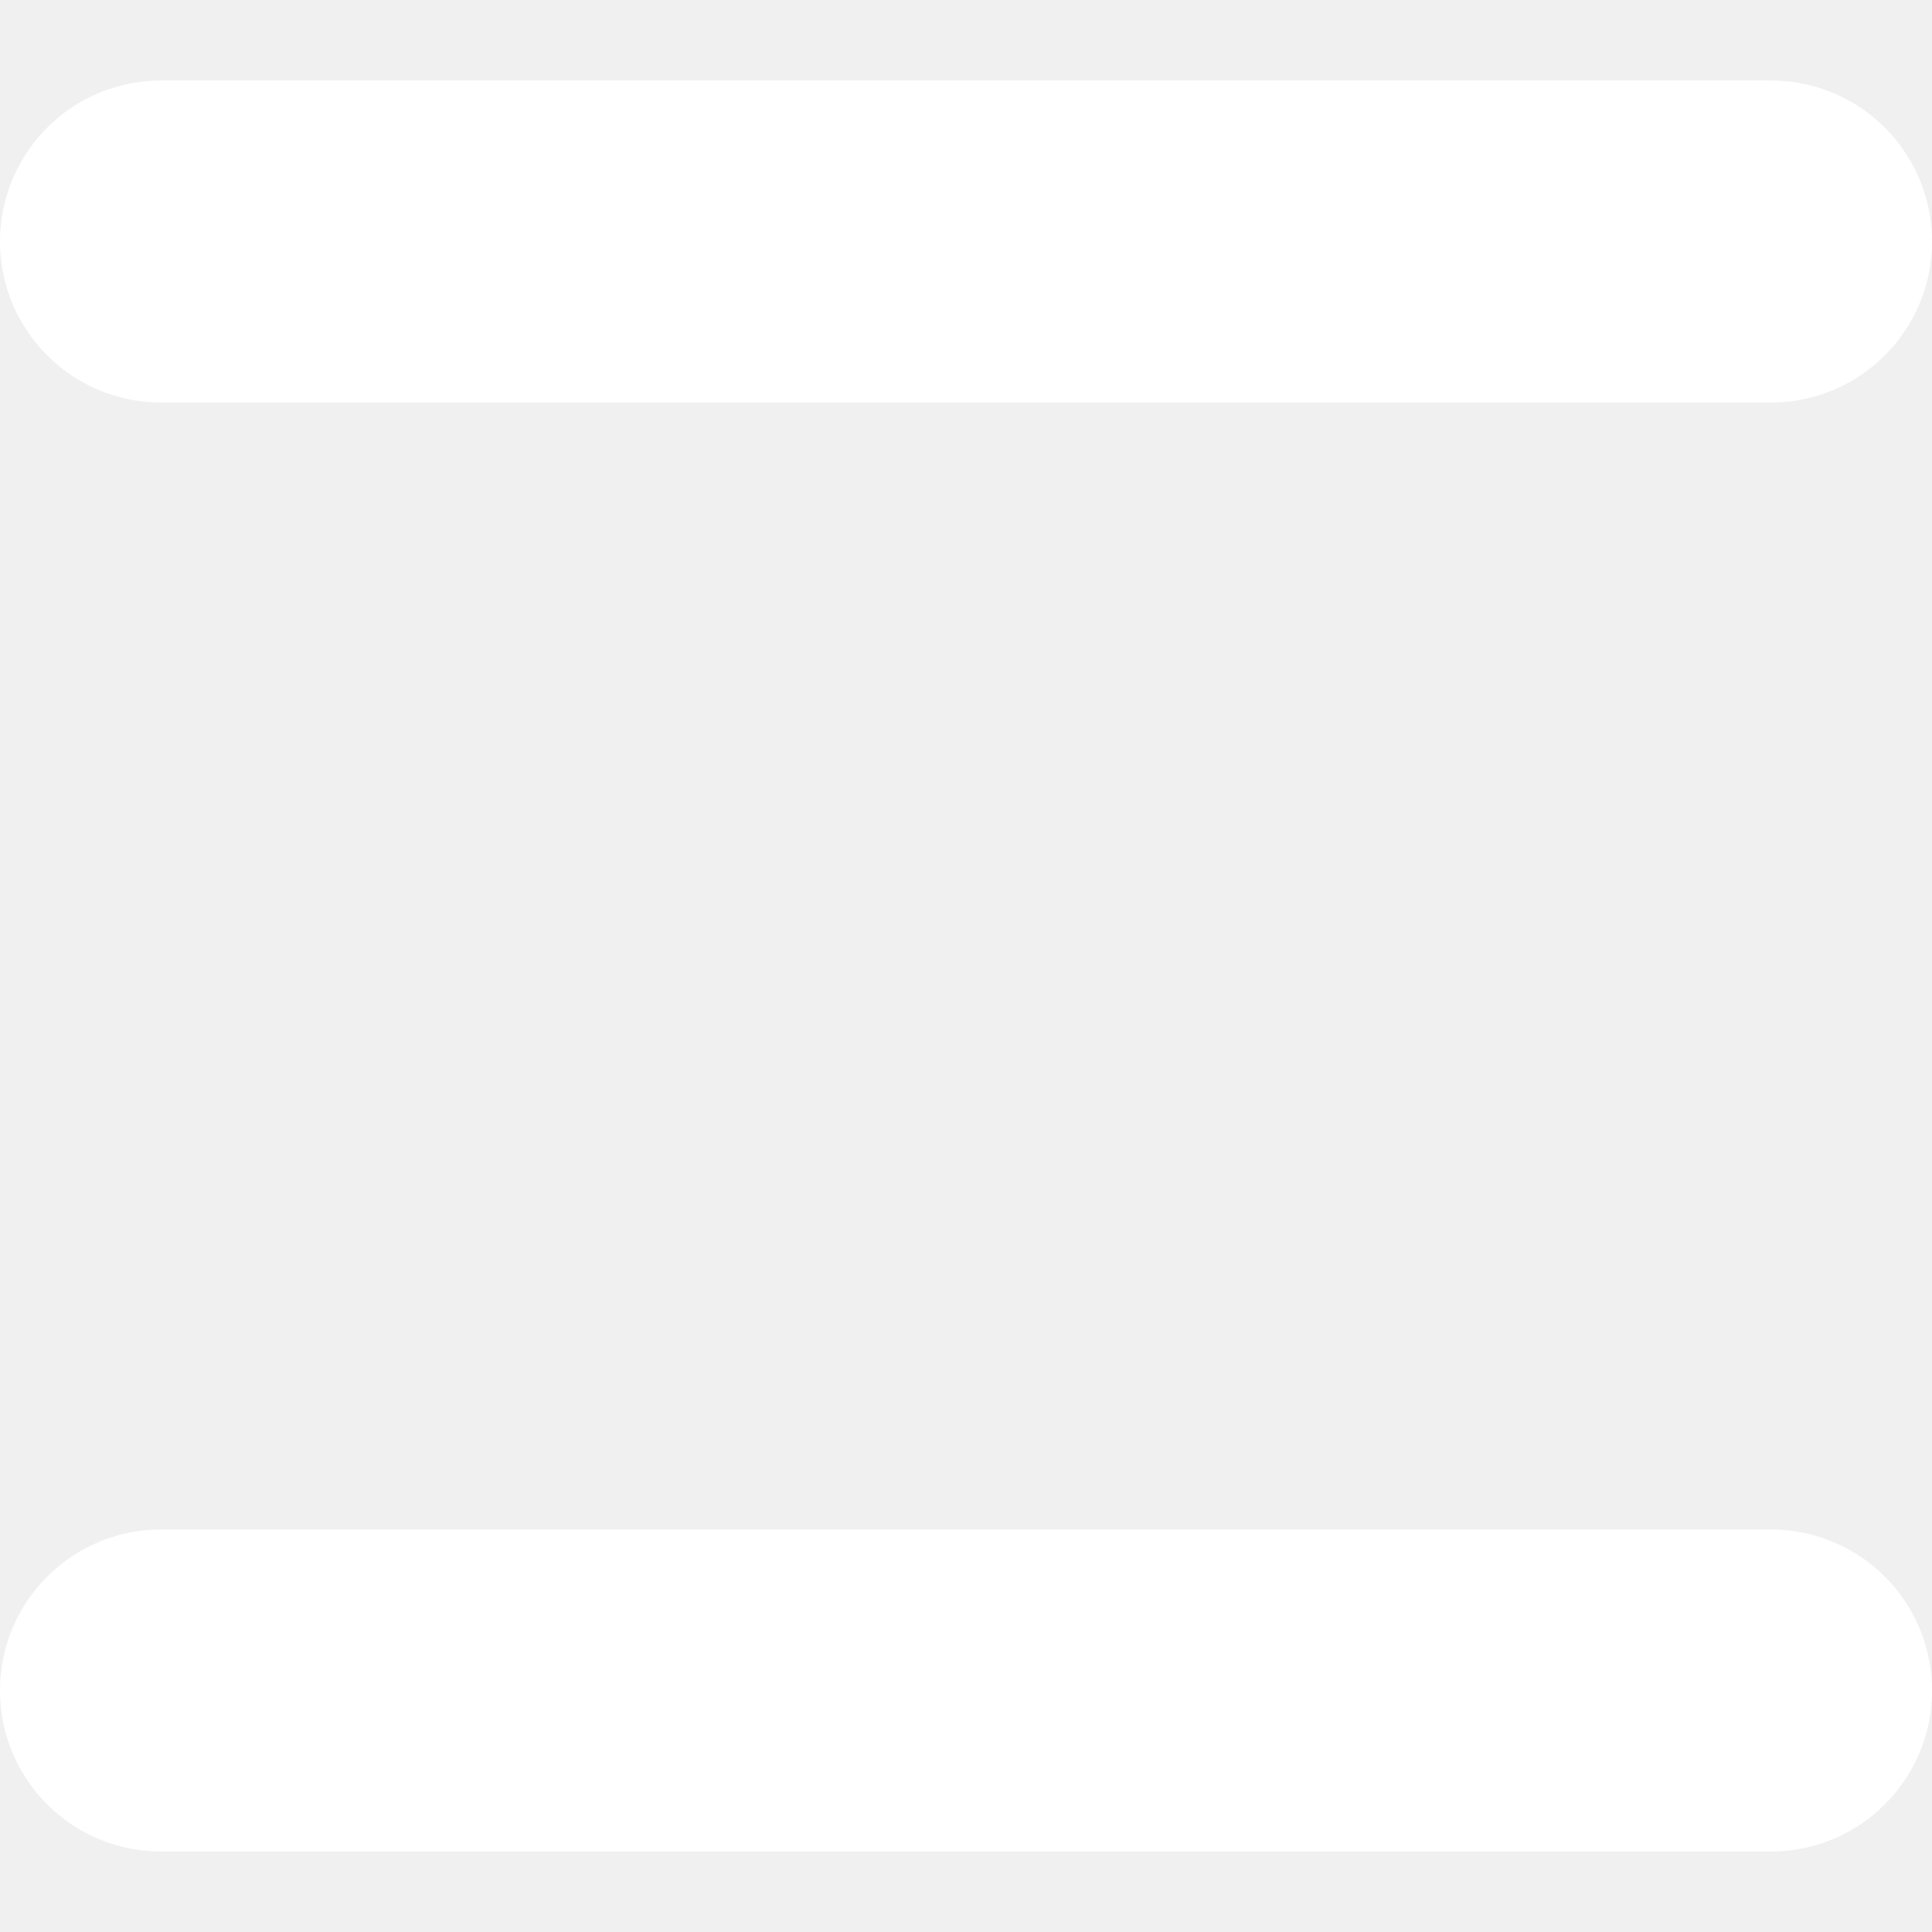
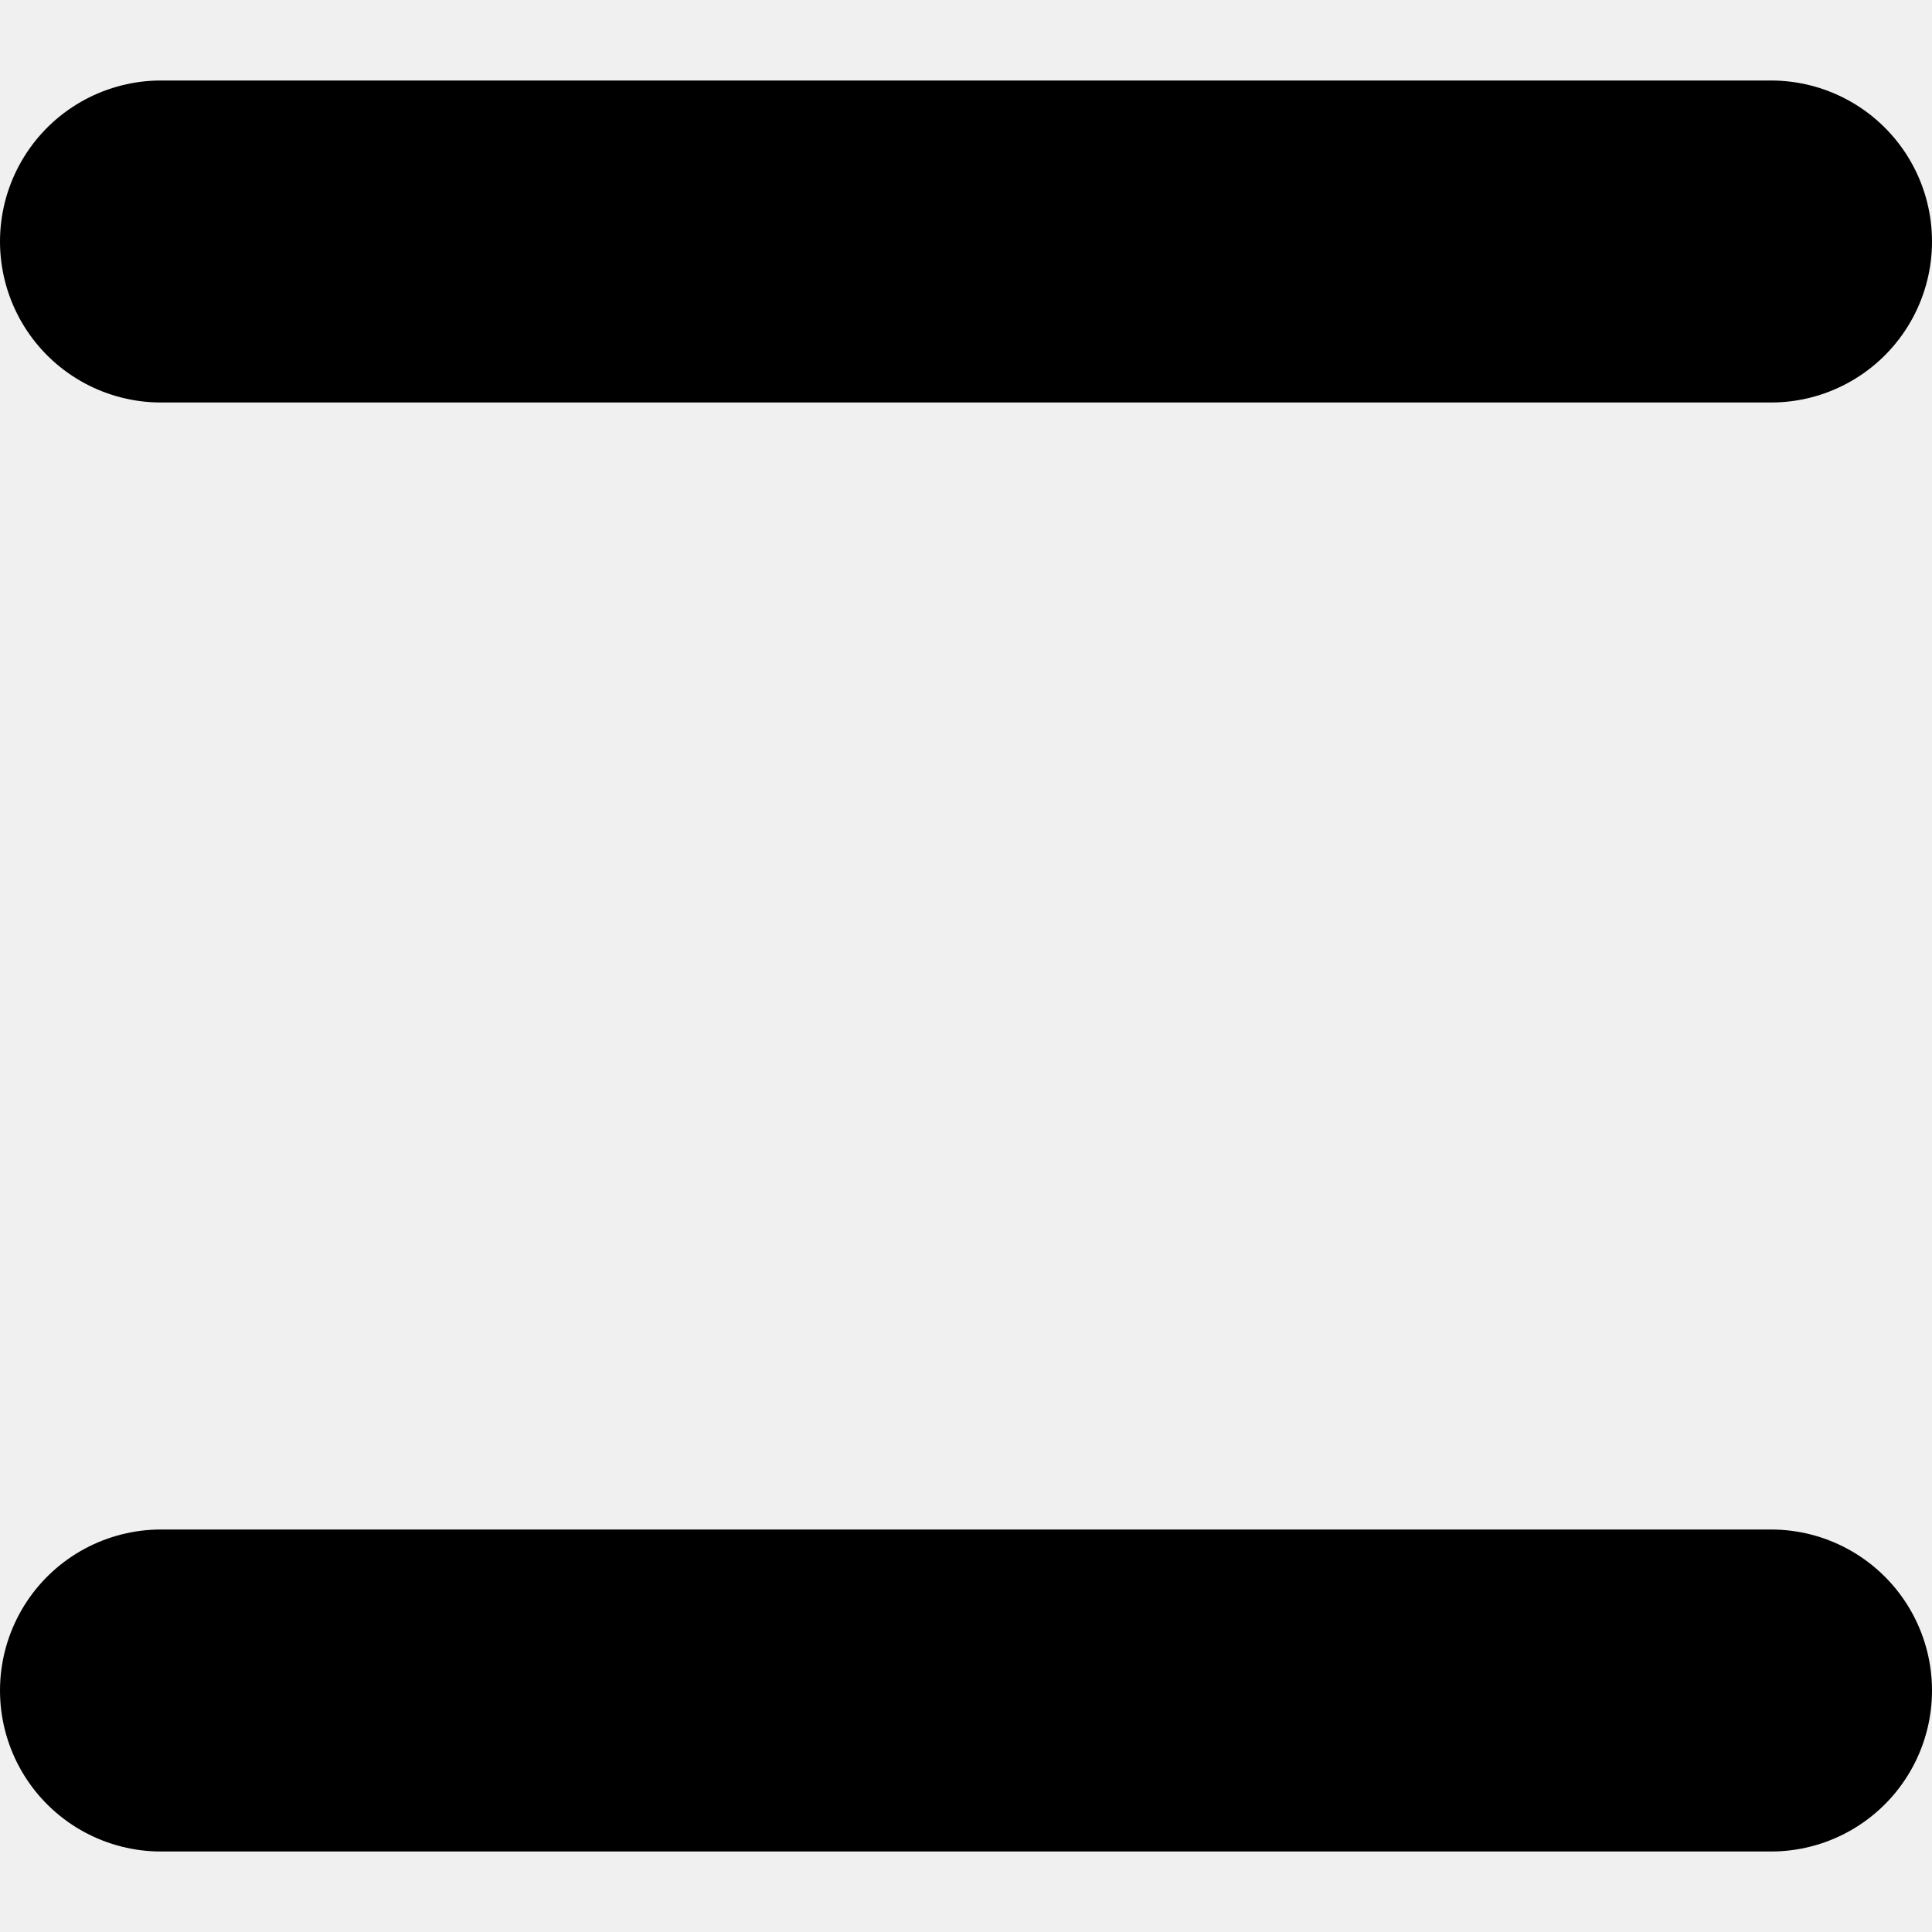
<svg xmlns="http://www.w3.org/2000/svg" viewBox="0 0 24 24">
  <style>
        polyline {
-             stroke: white;
+             stroke: black;
            stroke-width: 4;
            stroke-linecap: round;

            transform-origin: 50% 50%;
        }

        polyline.top {
            transform: rotate(-45deg) scaleX(1.35) translate(0, 37.5%);
        }
        polyline.btm {
            transform: rotate(45deg) scaleX(1.35) translate(0, -37.5%);
        }
    </style>
  <polyline class="top" points="2,3 22,3" />
  <polyline class="btm" points="2,21 22,21" />
</svg>
